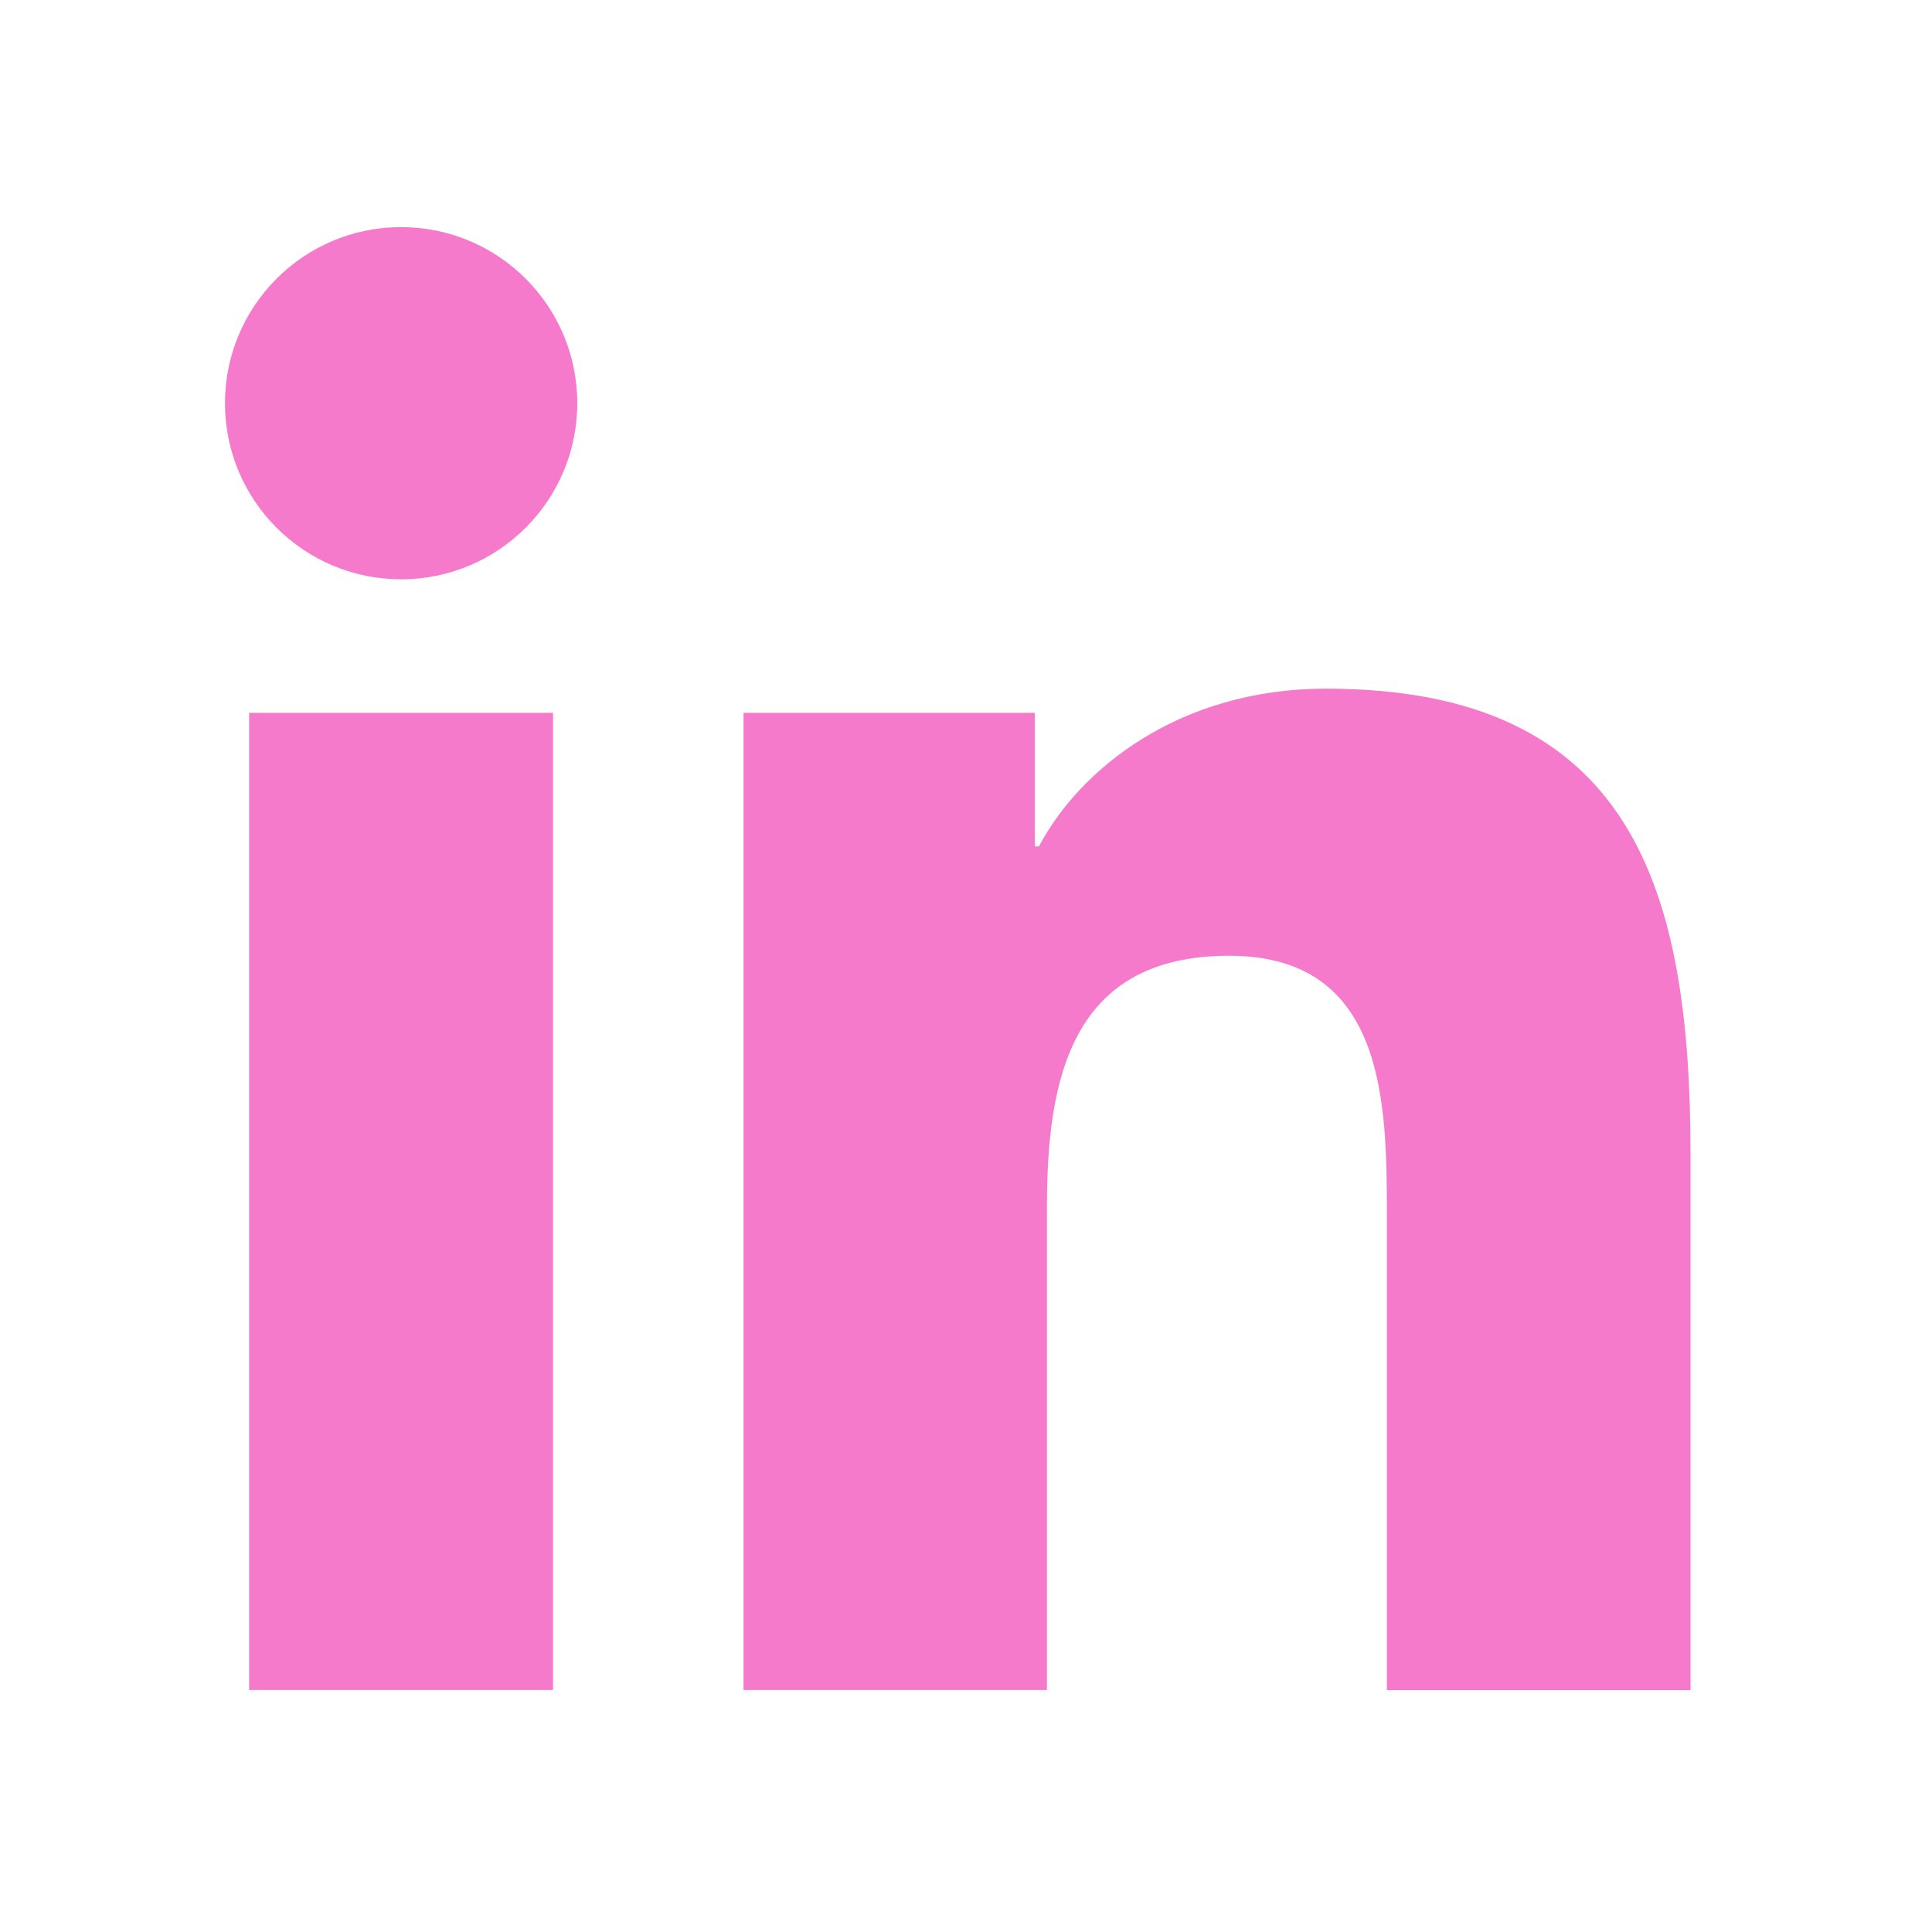
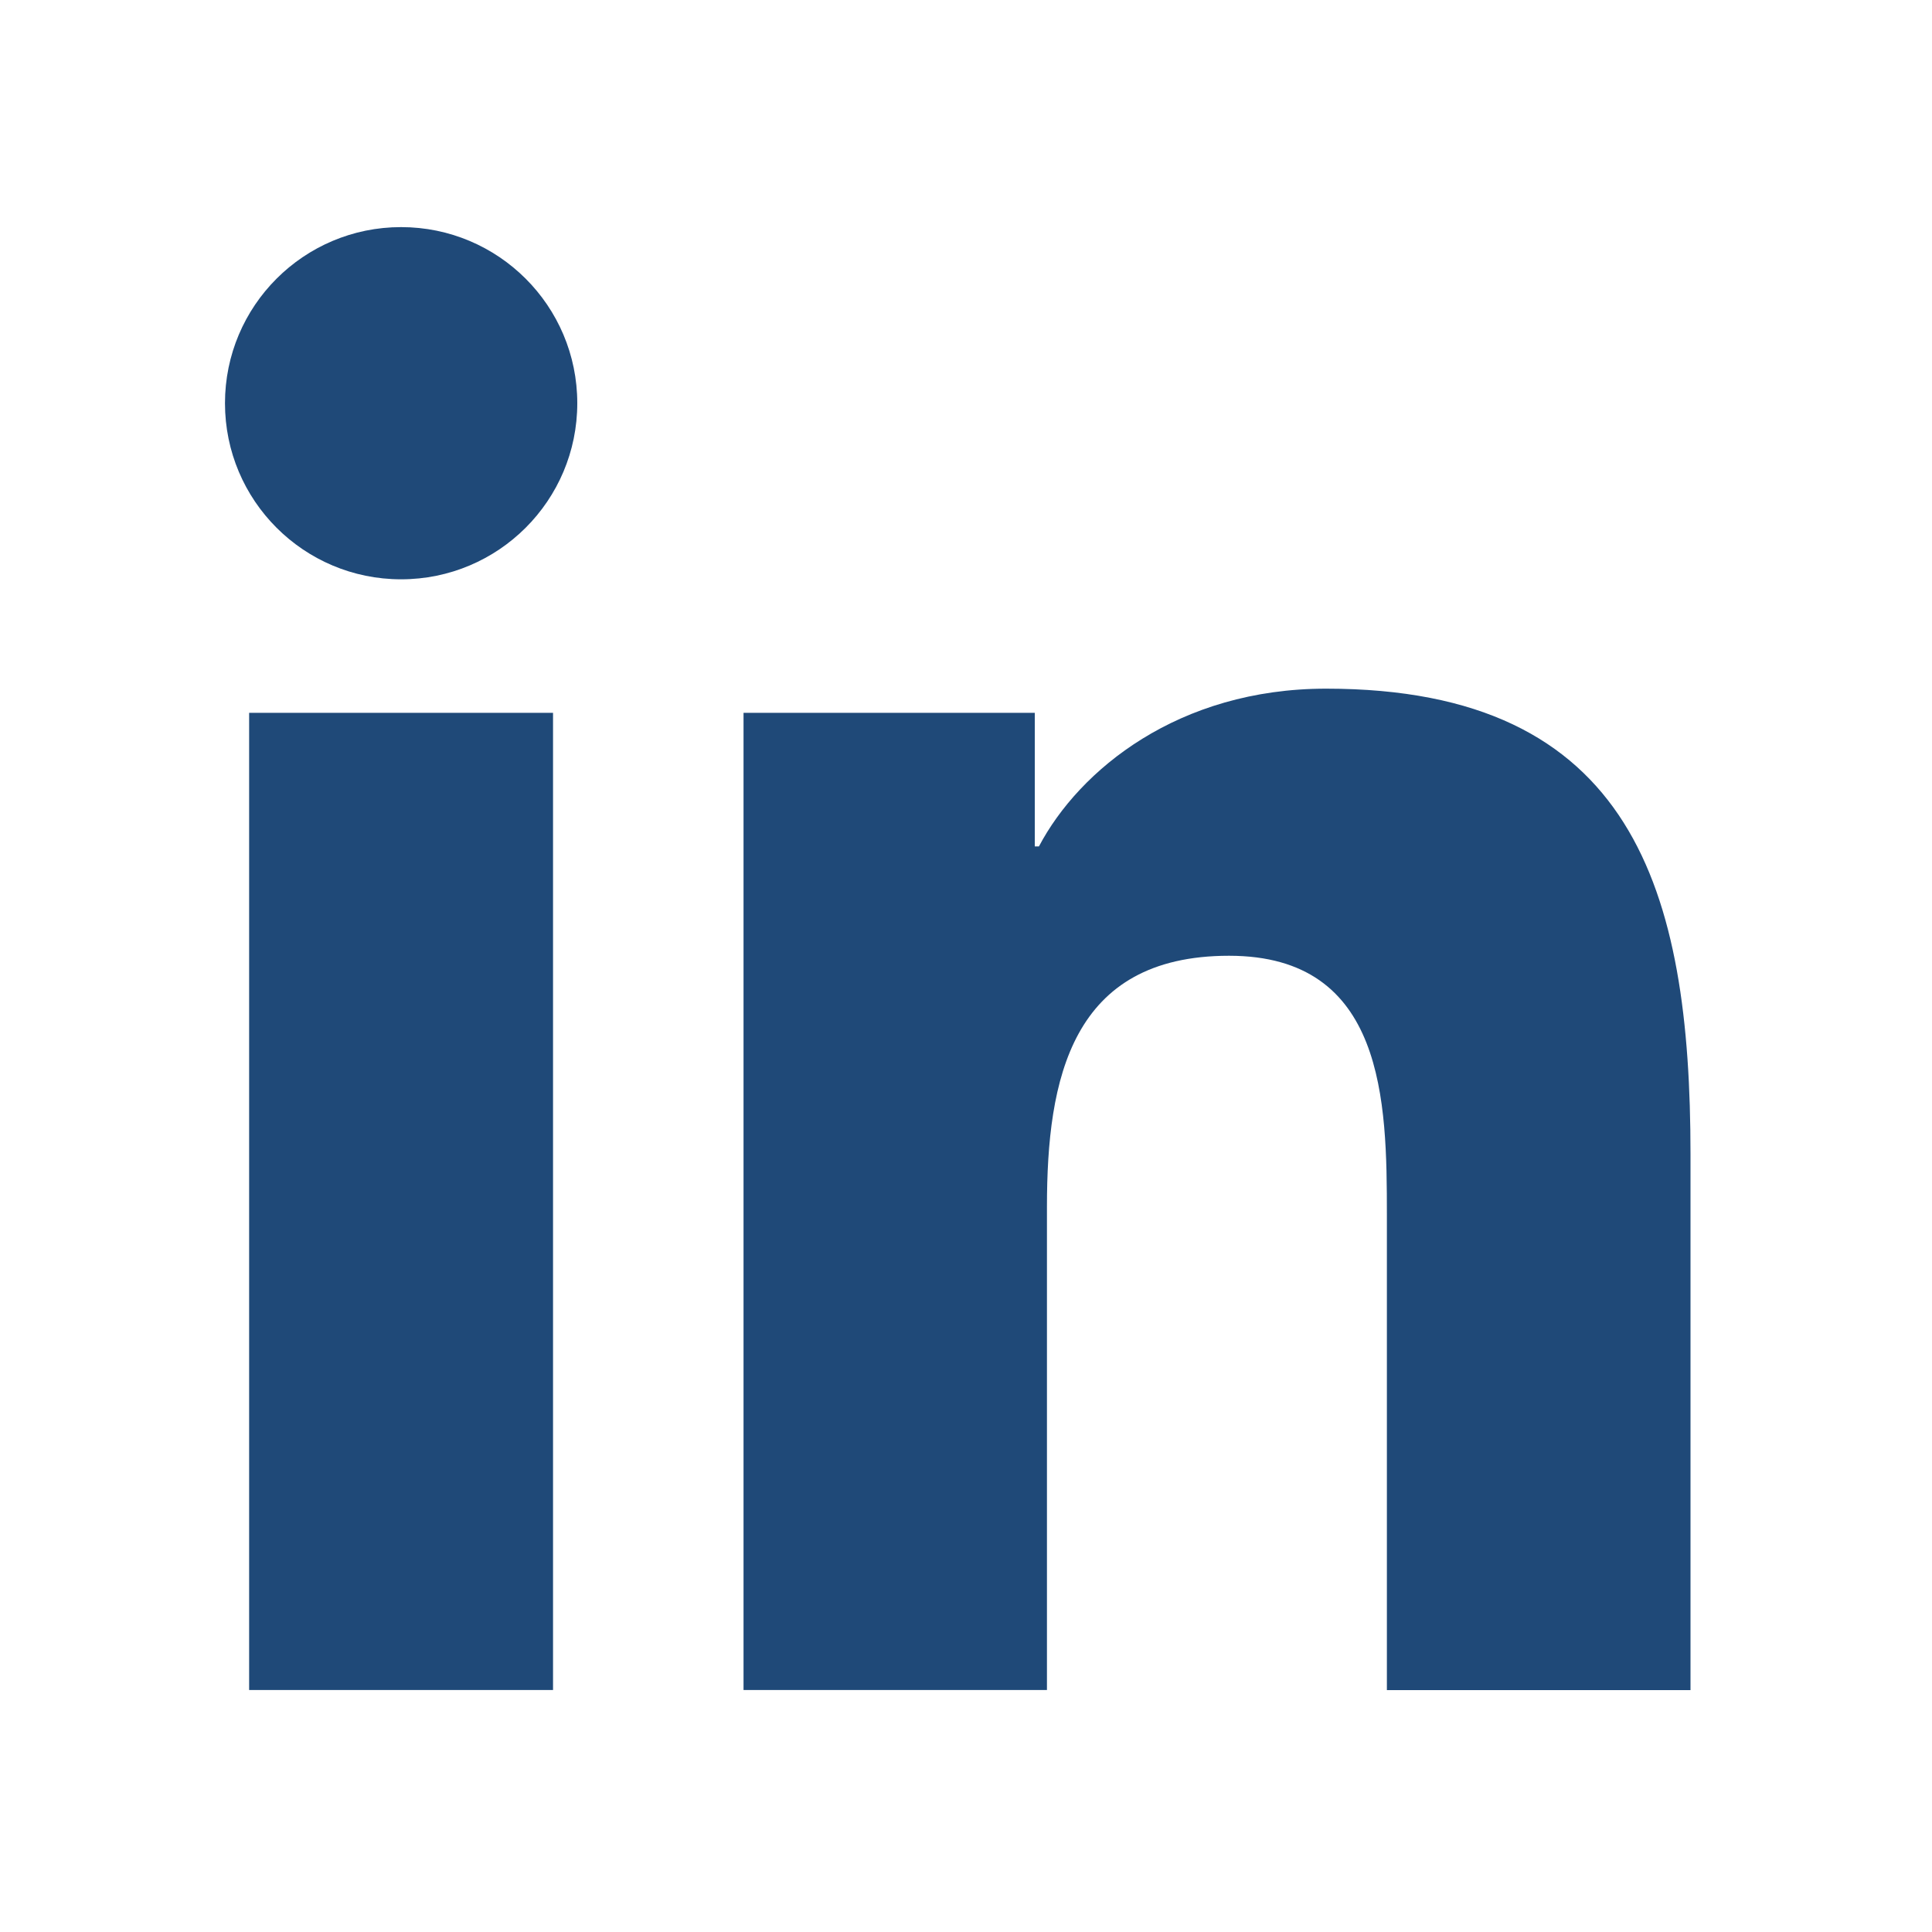
<svg xmlns="http://www.w3.org/2000/svg" width="20" height="20" viewBox="0 0 20 20" fill="none">
-   <path d="M4.152 5.997C5.159 5.997 5.976 5.181 5.976 4.174C5.976 3.167 5.159 2.351 4.152 2.351C3.145 2.351 2.329 3.167 2.329 4.174C2.329 5.181 3.145 5.997 4.152 5.997Z" fill="#F67ACB" />
-   <path d="M7.697 7.379V17.495H10.838V12.492C10.838 11.172 11.087 9.894 12.723 9.894C14.337 9.894 14.357 11.403 14.357 12.576V17.496H17.5V11.948C17.5 9.223 16.913 7.129 13.728 7.129C12.199 7.129 11.174 7.968 10.755 8.762H10.712V7.379H7.697ZM2.579 7.379H5.725V17.495H2.579V7.379Z" fill="#F67ACB" />
+   <path d="M4.152 5.997C5.159 5.997 5.976 5.181 5.976 4.174C5.976 3.167 5.159 2.351 4.152 2.351C3.145 2.351 2.329 3.167 2.329 4.174C2.329 5.181 3.145 5.997 4.152 5.997Z" fill="#1f4978" />
+   <path d="M7.697 7.379V17.495H10.838V12.492C10.838 11.172 11.087 9.894 12.723 9.894C14.337 9.894 14.357 11.403 14.357 12.576V17.496H17.5V11.948C17.5 9.223 16.913 7.129 13.728 7.129C12.199 7.129 11.174 7.968 10.755 8.762H10.712V7.379H7.697ZM2.579 7.379H5.725V17.495H2.579V7.379Z" fill="#1f4978" />
</svg>
